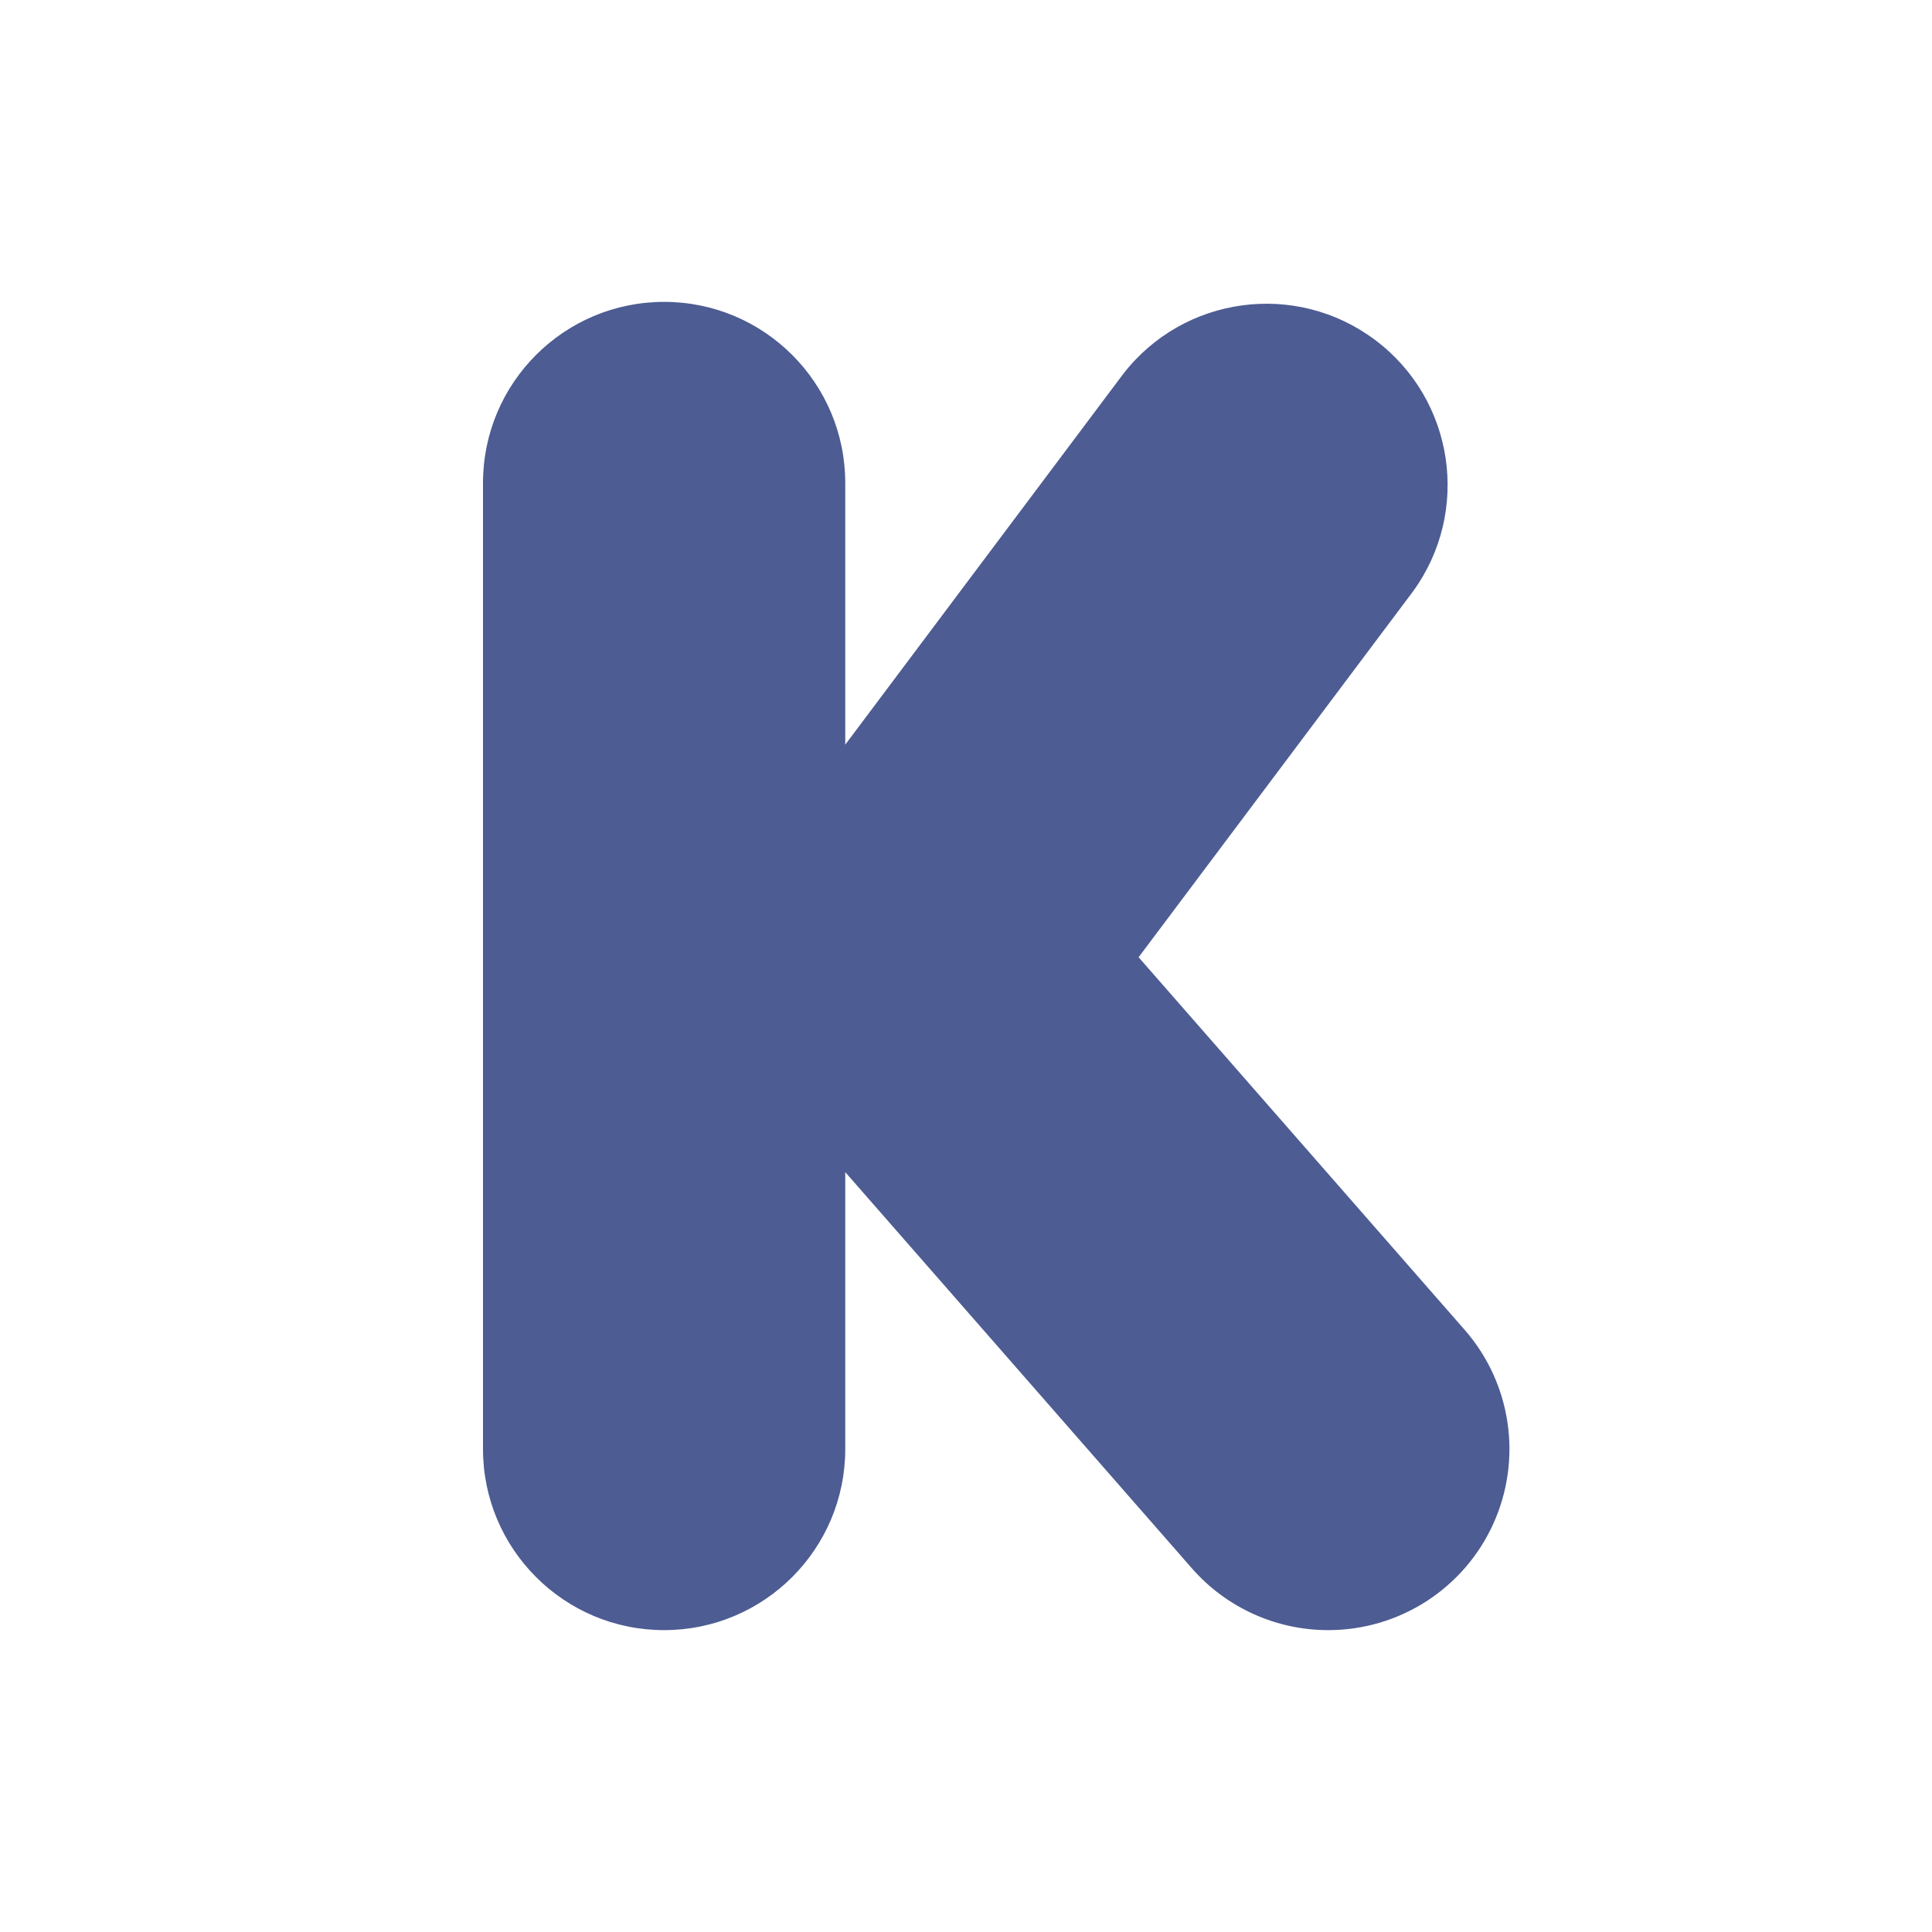
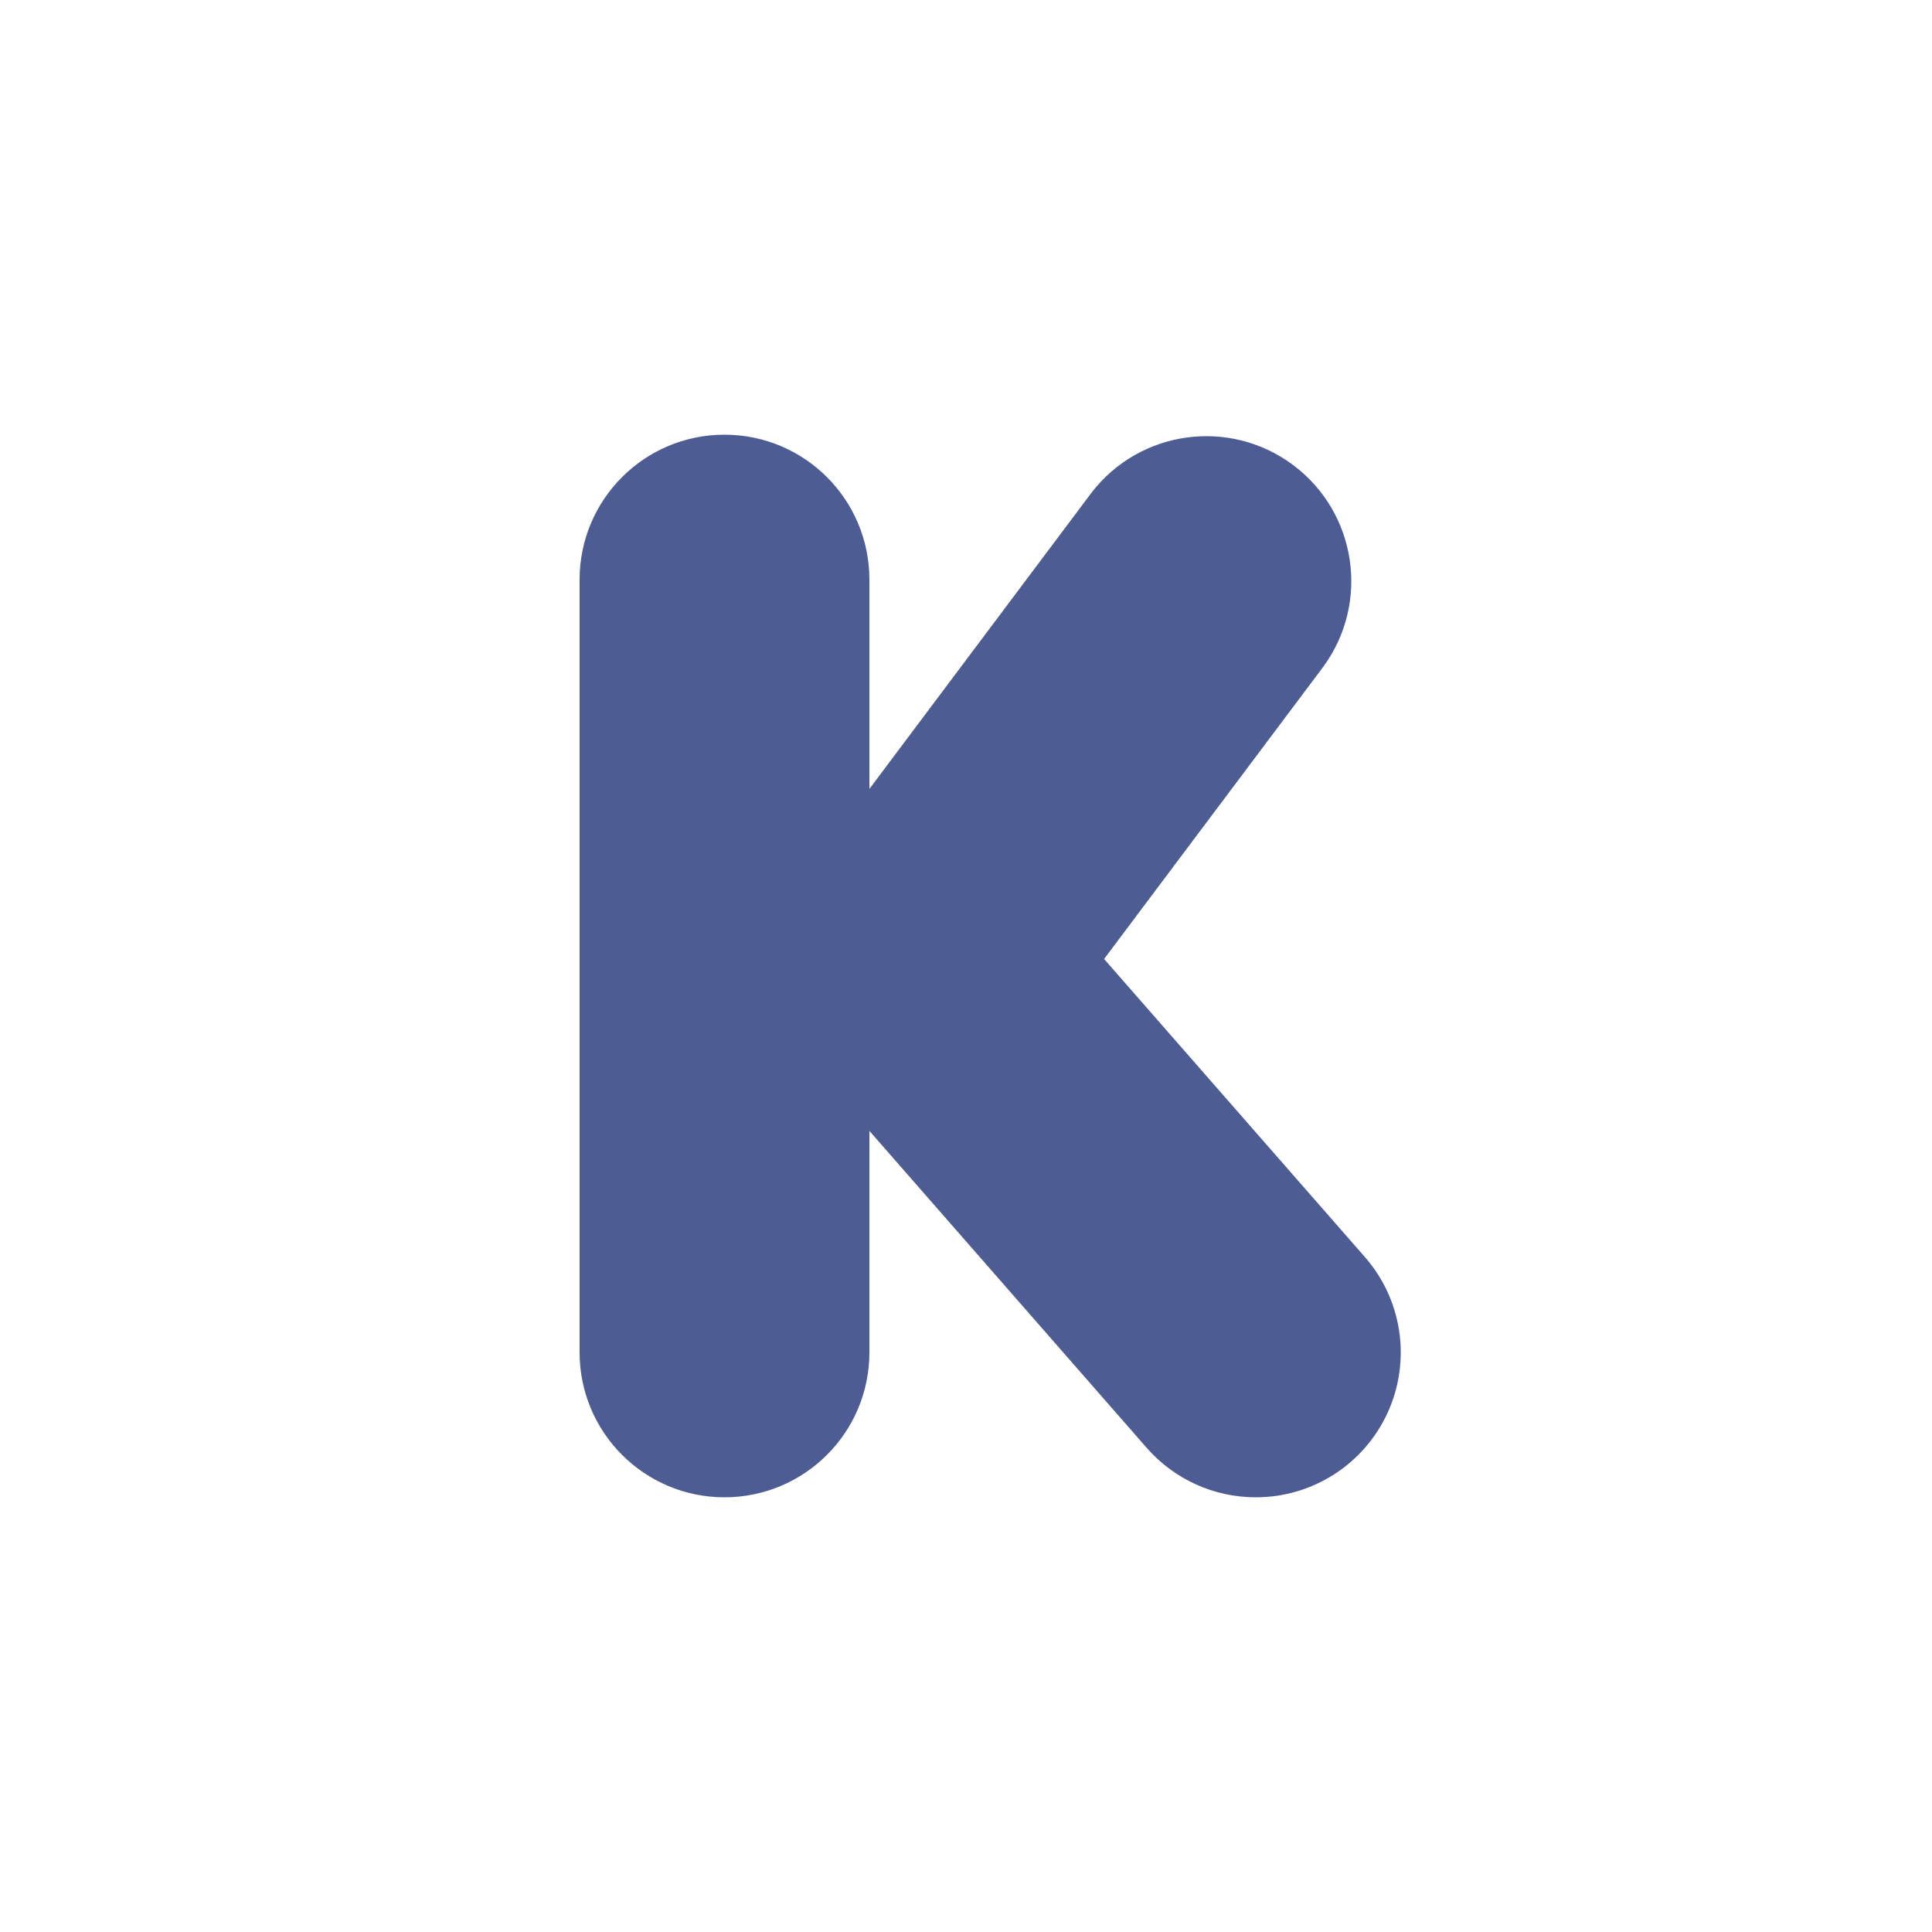
- <svg xmlns="http://www.w3.org/2000/svg" width="108" height="108" viewBox="0 0 108 108">
-   <path d="M37.125 16.875a10.125 10.125 0 0 0 -10.125 10.125v54a10.125 10.125 0 1 0 20.25 0v-15.478l19.379 22.15A10.125 10.125 0 0 0 74.257 91.125a10.122 10.122 0 0 0 7.614 -16.791l-18.222 -20.824L78.975 33.078a10.128 10.128 0 0 0 -16.2 -12.157L47.25 41.627V27a10.125 10.125 0 0 0 -10.125 -10.125" fill="#4D5C92" />
+ <svg xmlns="http://www.w3.org/2000/svg" width="512" height="512" viewBox="0 0 108 108">
+   <g transform="translate(54 54) scale(0.8) translate(-54 -54)">
+     <path d="M37.125 16.875a10.125 10.125 0 0 0 -10.125 10.125v54a10.125 10.125 0 1 0 20.25 0v-15.478l19.379 22.15A10.125 10.125 0 0 0 74.257 91.125a10.122 10.122 0 0 0 7.614 -16.791l-18.222 -20.824L78.975 33.078a10.128 10.128 0 0 0 -16.2 -12.157L47.25 41.627V27a10.125 10.125 0 0 0 -10.125 -10.125" fill="#4D5C92" />
+   </g>
</svg>
